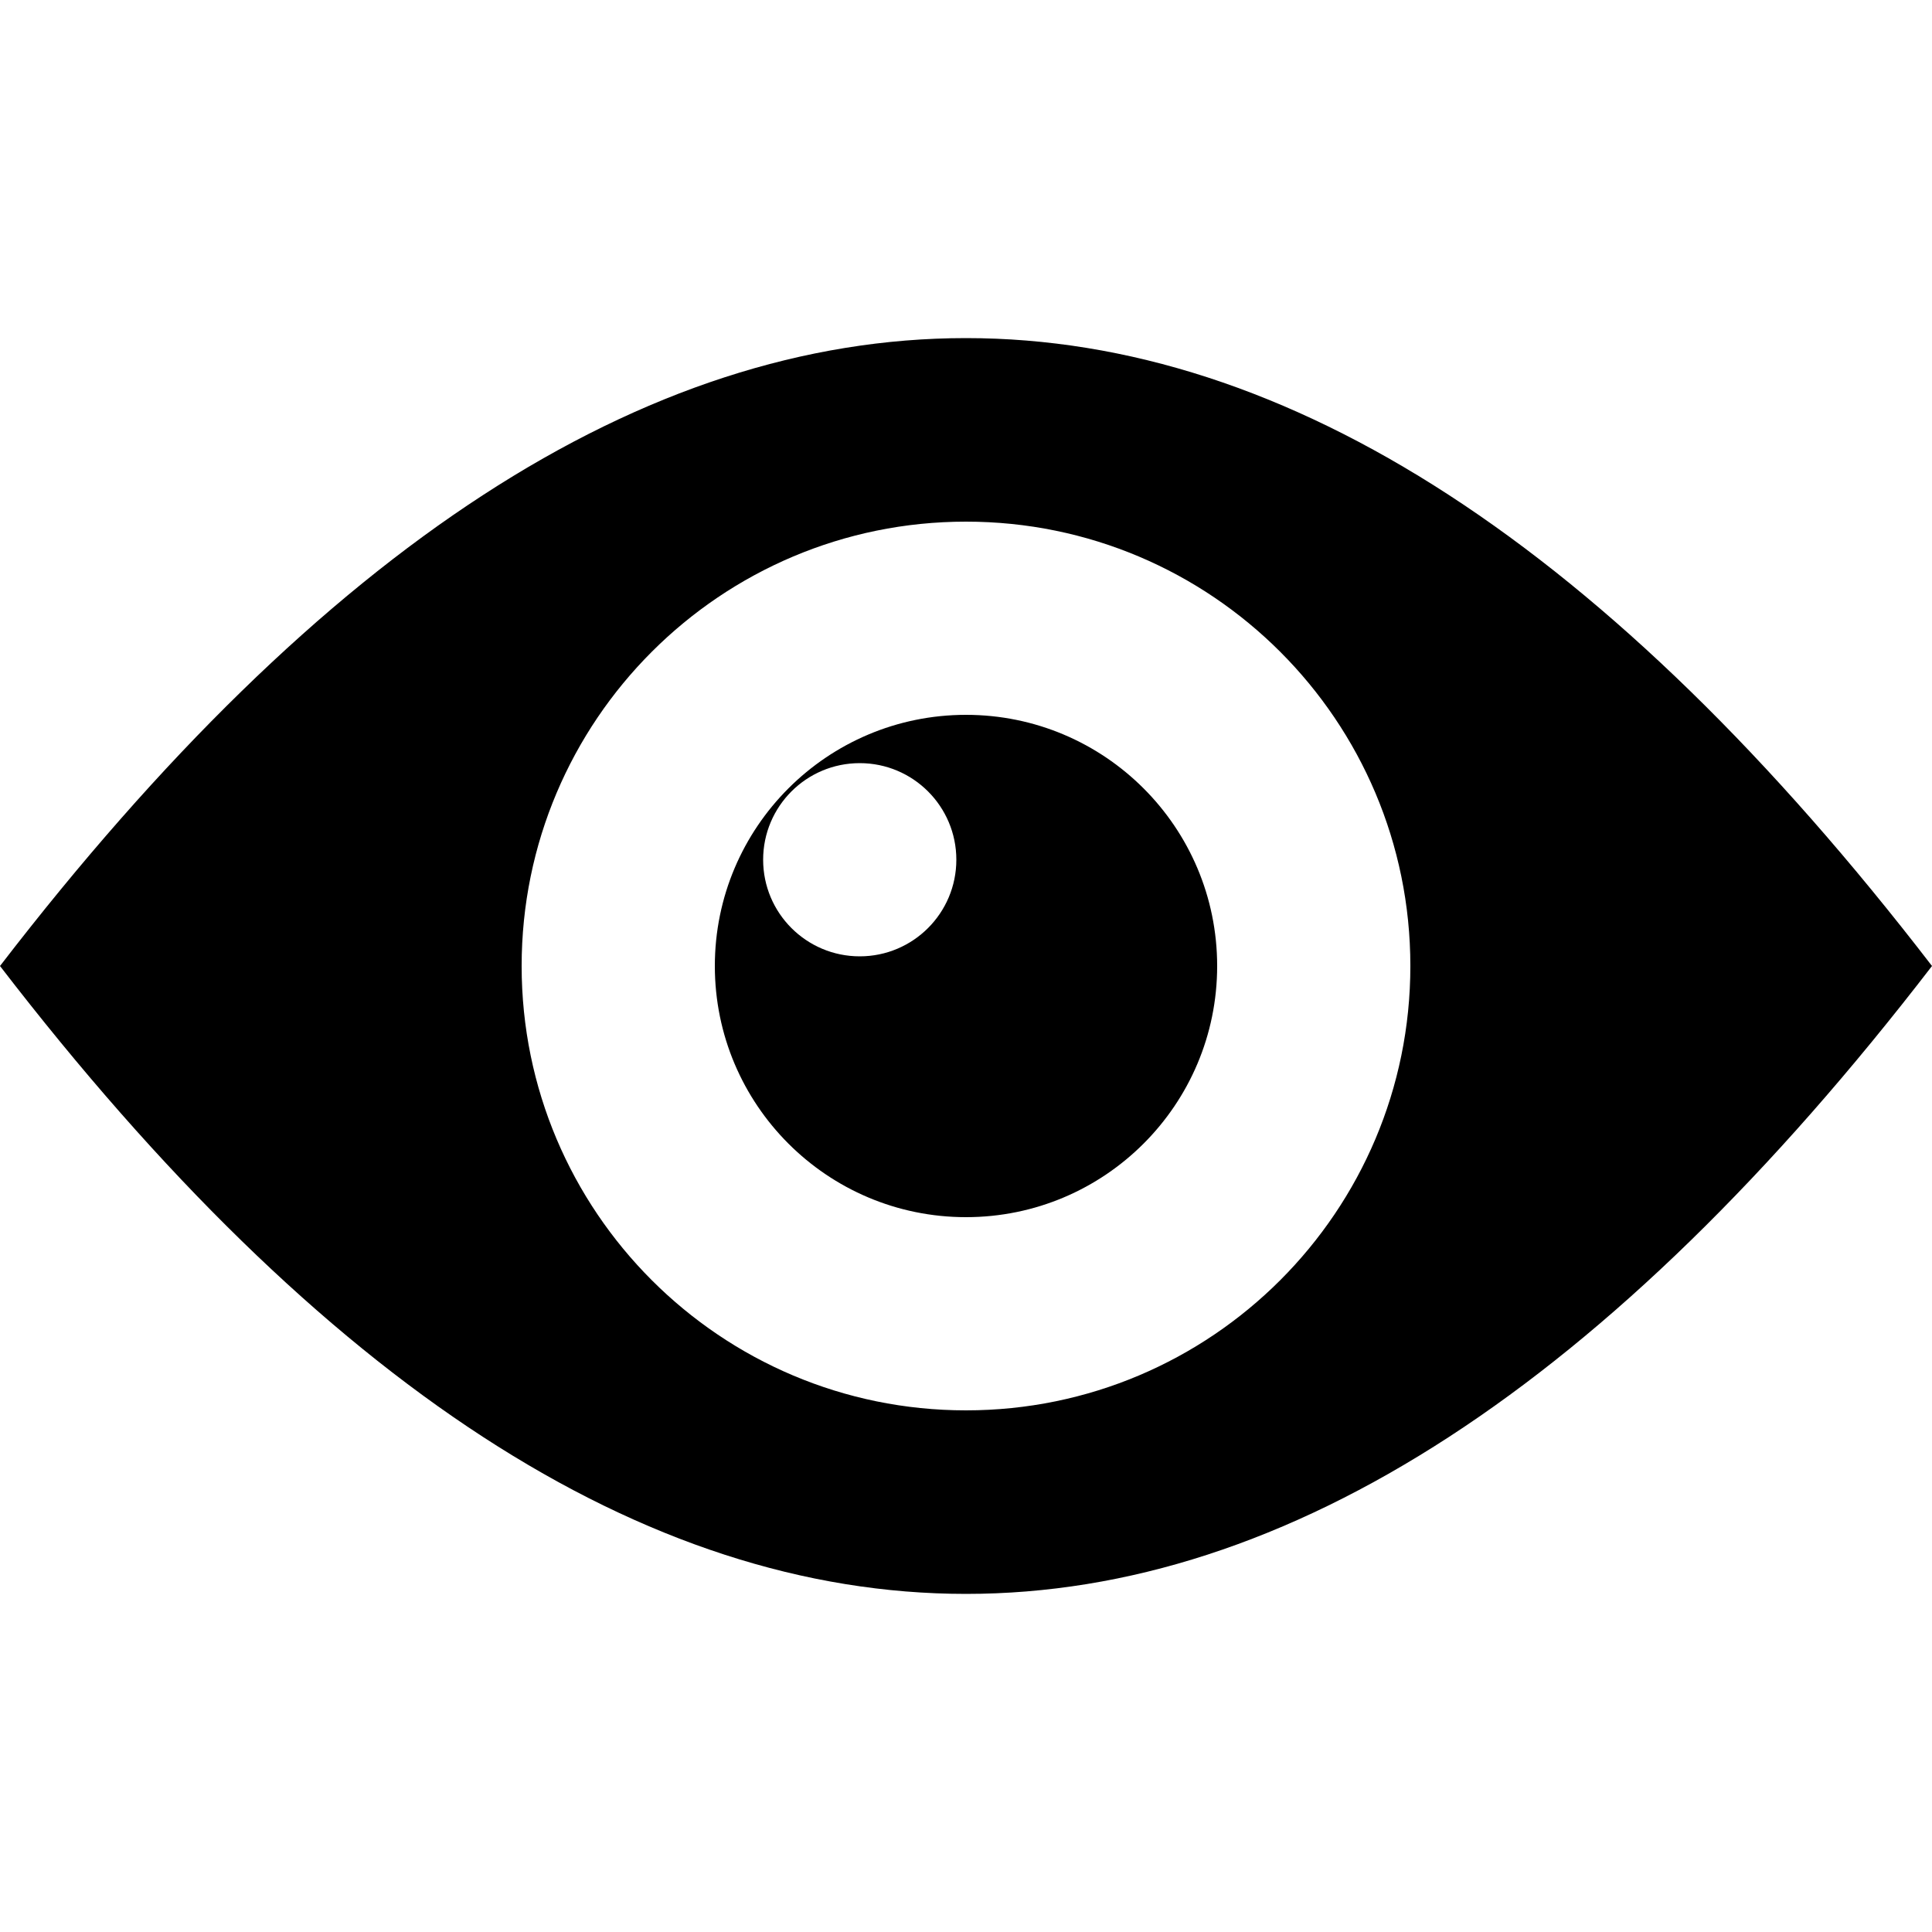
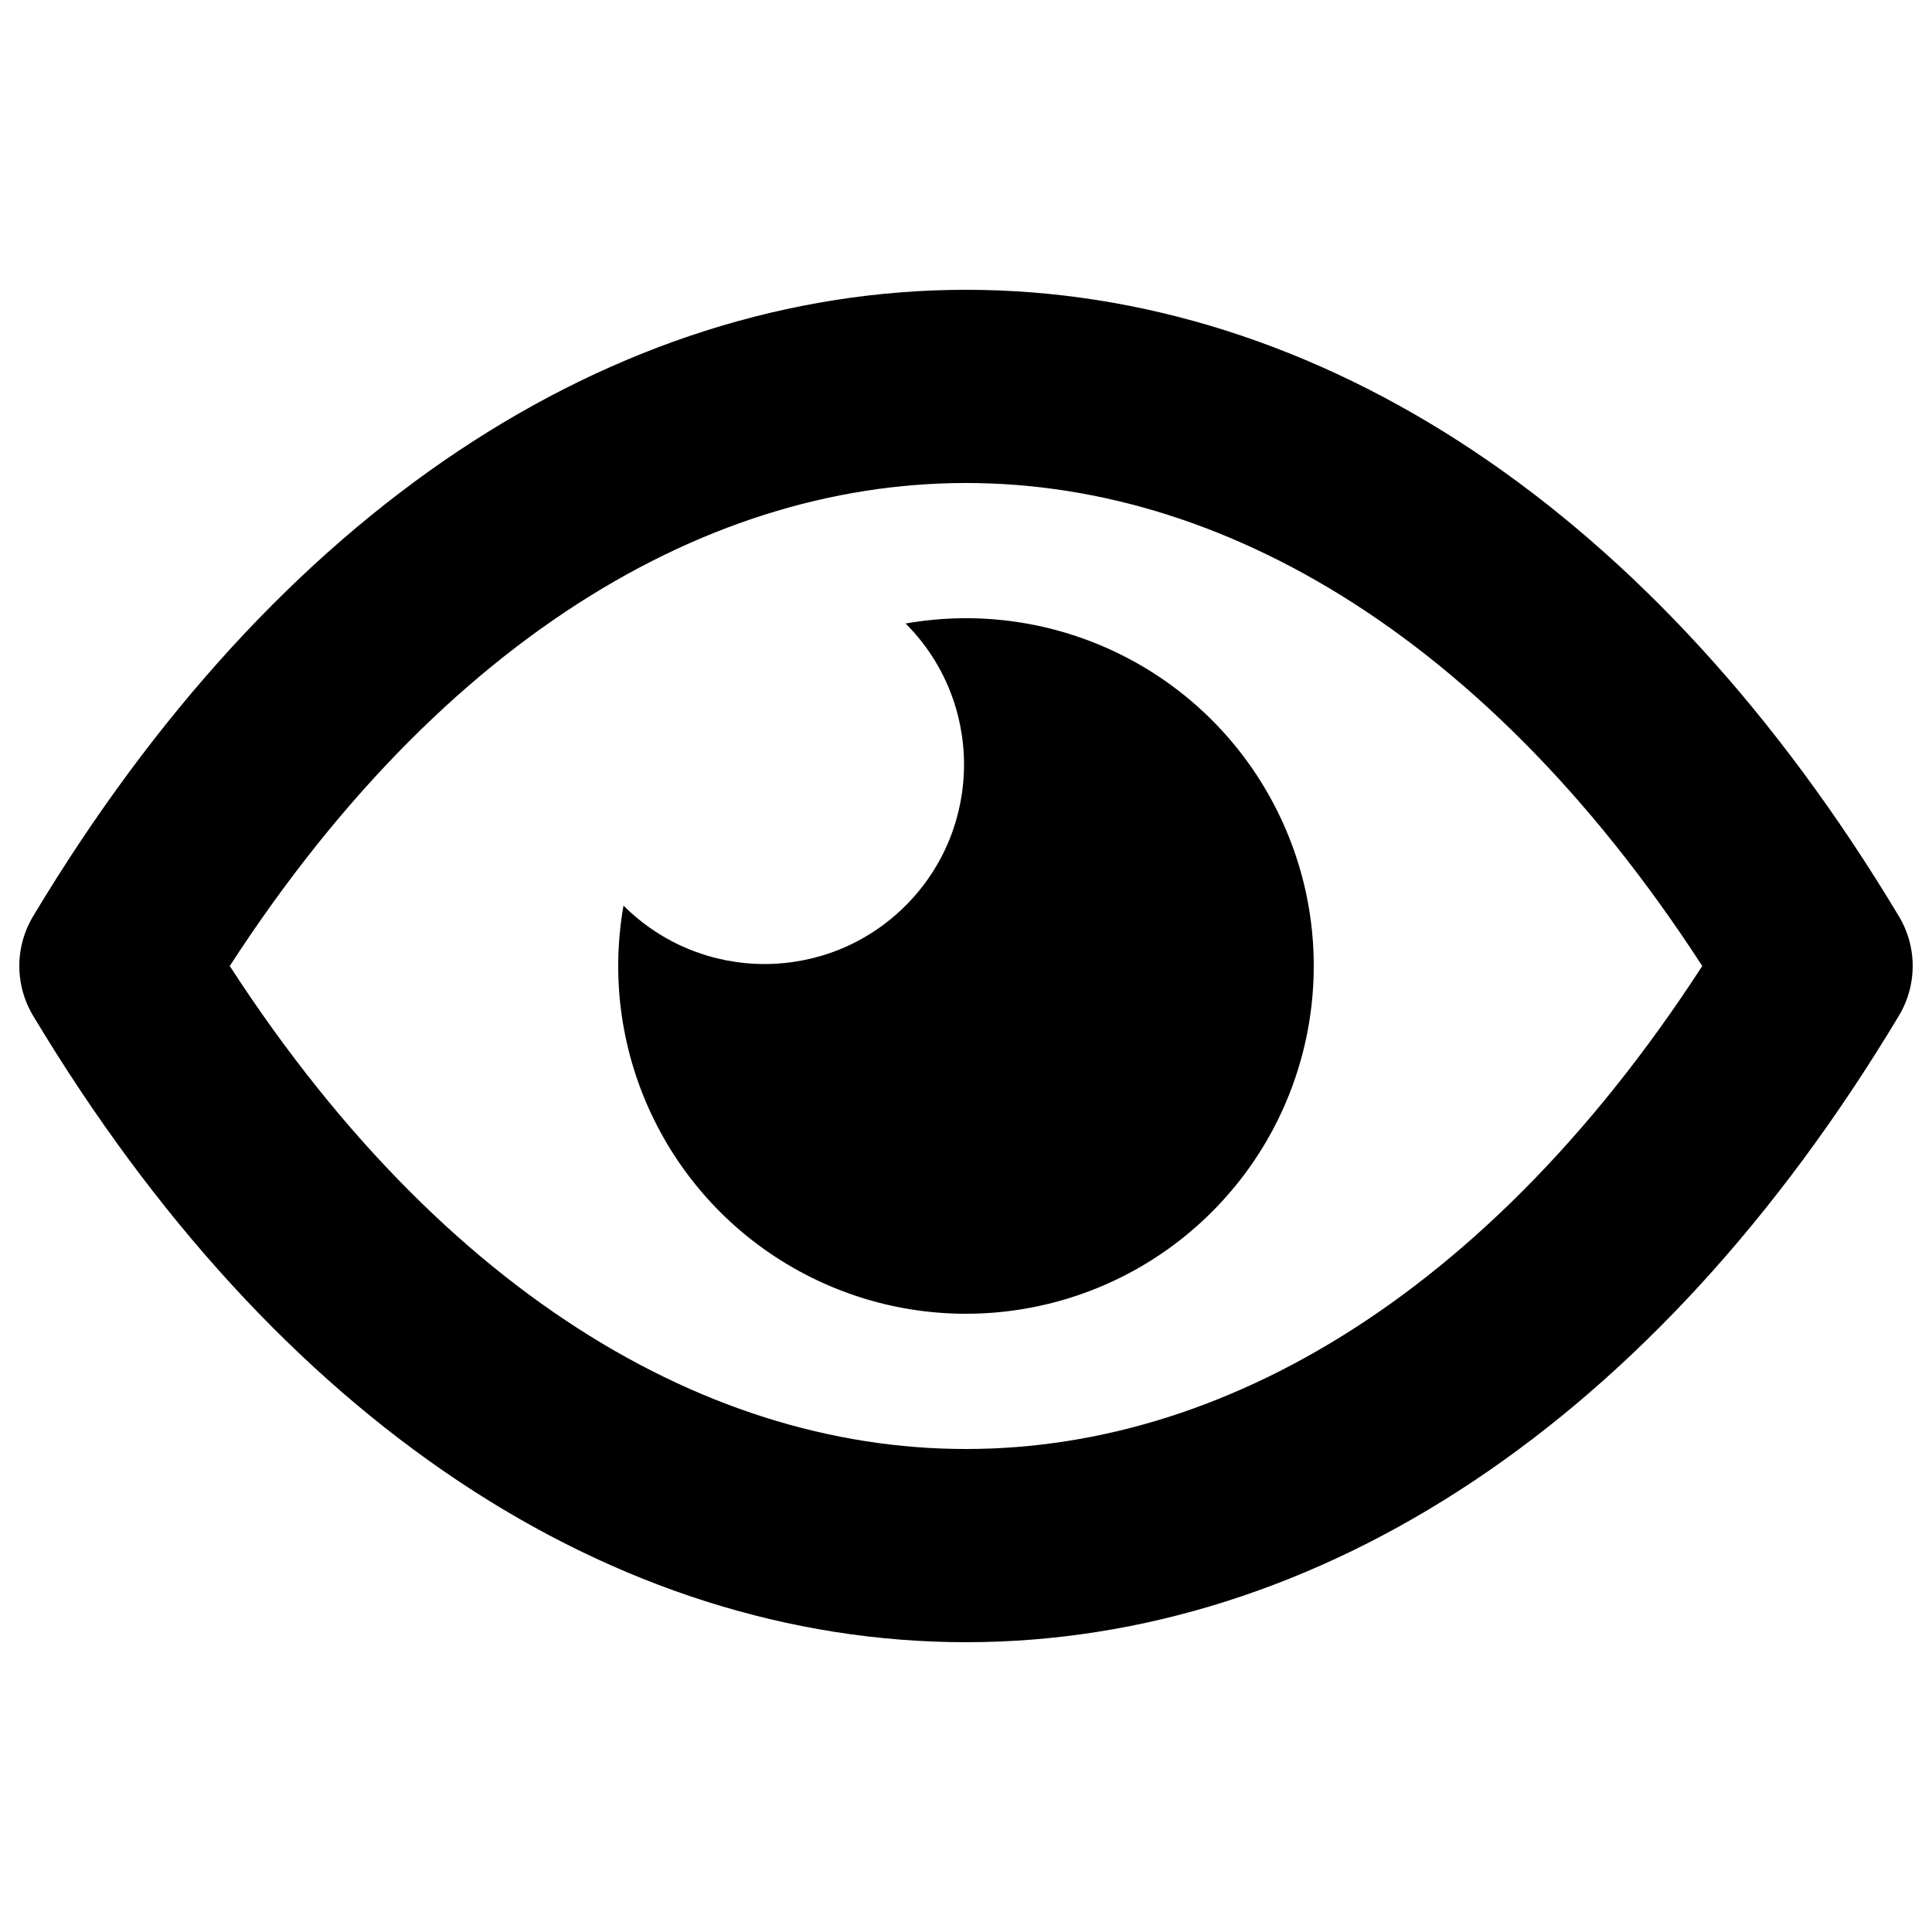
<svg xmlns="http://www.w3.org/2000/svg" viewBox="0 0 100 100">
-   <path fill="currentColor" fill-rule="evenodd" d="       M 0 50       Q 50 -15 100 50       Q 50 115 0 50       z       M 50 50       m 23 0       a 23 23 0 1 0 -46 0       a 23 23 0 1 0 46 0       z       M 50 50       m 13 0       a 13 13 0 1 0 -26 0       a 13 13 0 1 0 26 0       z       M 44.5 44.5       m 5 0       a 5 5 0 1 0 -10 0       a 5 5 0 1 0 10 0       z     " />
+   <path fill="none" stroke="currentColor" stroke-width="10" stroke-linecap="round" stroke-linejoin="round" d="       M 6 50       C 30 10 70 10 94 50       C 70 90 30 90 6 50       z     " />
+   <path fill="currentColor" fill-rule="evenodd" d="       M 46.874 32.273       A 18 18 0 1 1 32.273 46.874       A 10 10 0 0 0 46.874 32.273     " />
</svg>
